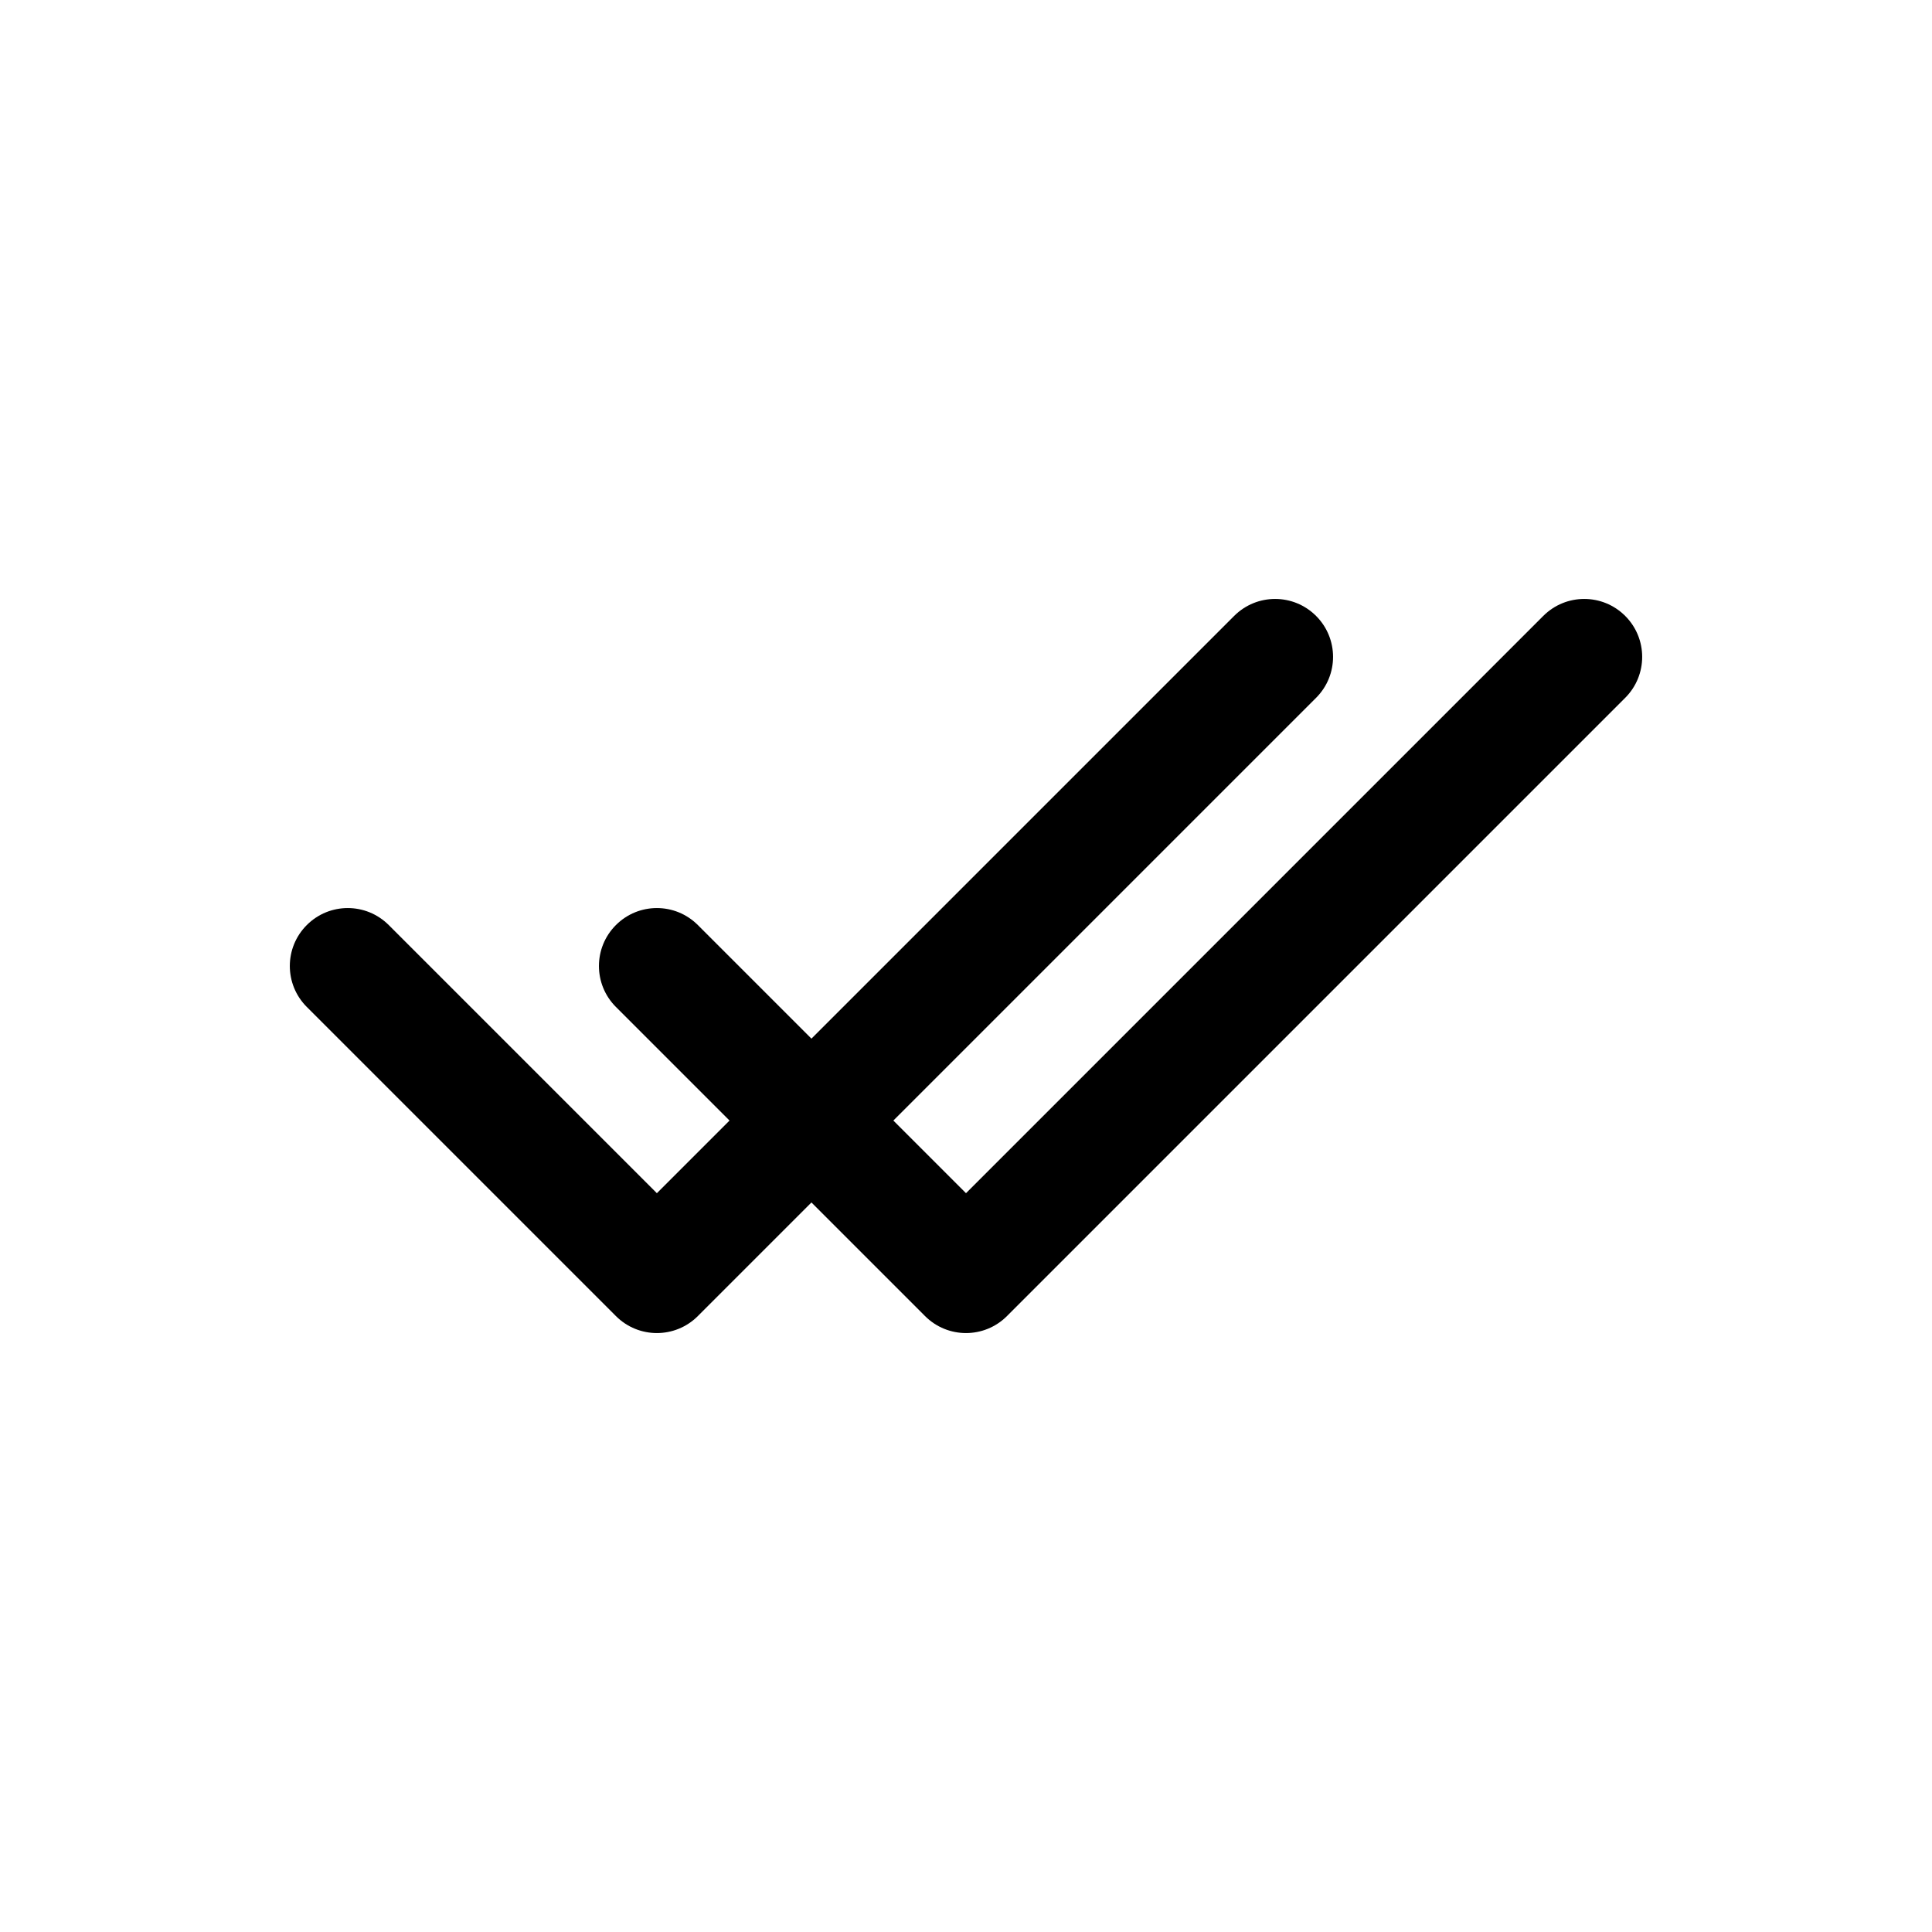
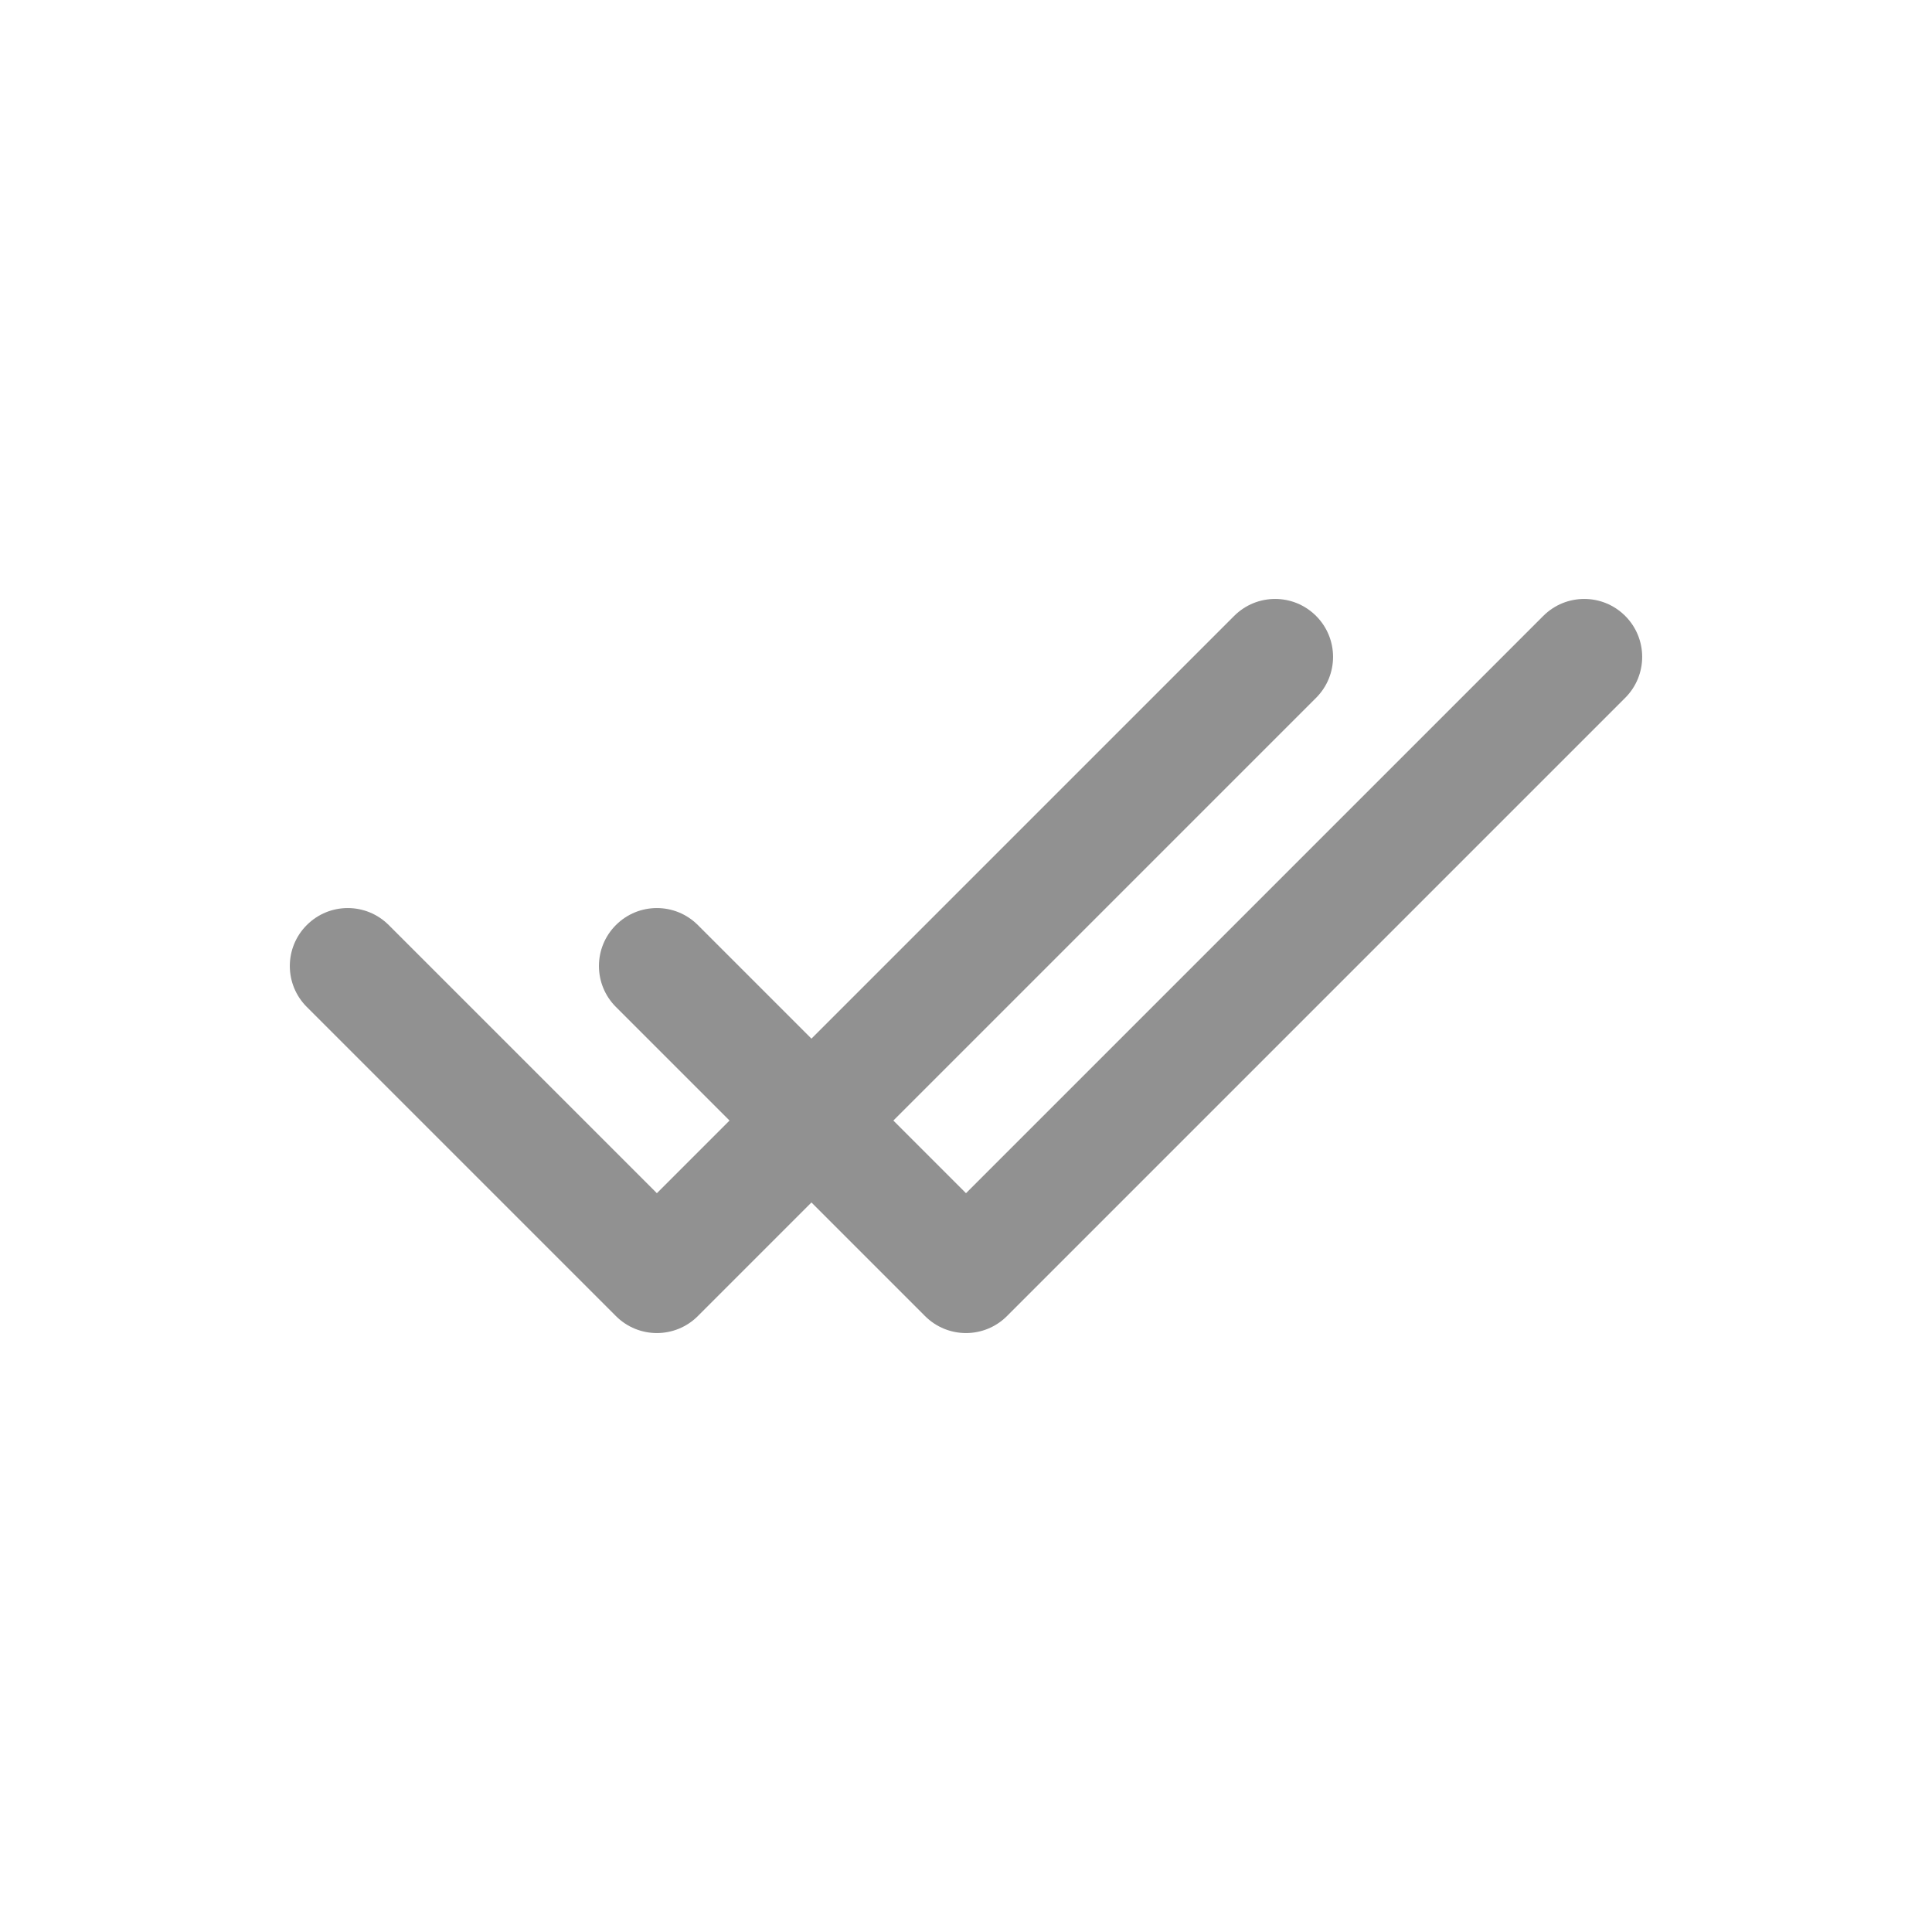
- <svg xmlns="http://www.w3.org/2000/svg" width="800px" height="800px" viewBox="0 -0.5 25 25" fill="none">
-   <path d="M5.03 11.47C4.737 11.177 4.263 11.177 3.97 11.47C3.677 11.763 3.677 12.237 3.97 12.53L5.03 11.47ZM8.5 16L7.97 16.53C8.263 16.823 8.737 16.823 9.03 16.53L8.5 16ZM17.03 8.53C17.323 8.237 17.323 7.763 17.03 7.47C16.737 7.177 16.263 7.177 15.97 7.47L17.03 8.53ZM9.03 11.47C8.737 11.177 8.263 11.177 7.97 11.47C7.677 11.763 7.677 12.237 7.97 12.53L9.03 11.47ZM12.5 16L11.97 16.53C12.263 16.823 12.737 16.823 13.03 16.53L12.5 16ZM21.03 8.53C21.323 8.237 21.323 7.763 21.03 7.47C20.737 7.177 20.263 7.177 19.97 7.47L21.03 8.53ZM3.97 12.53L7.97 16.53L9.03 15.47L5.03 11.47L3.97 12.53ZM9.03 16.53L17.03 8.53L15.97 7.47L7.97 15.47L9.03 16.53ZM7.97 12.53L11.97 16.53L13.03 15.47L9.03 11.47L7.97 12.53ZM13.03 16.53L21.03 8.53L19.97 7.47L11.97 15.47L13.03 16.53Z" fill="currentColor" />
+ <svg xmlns="http://www.w3.org/2000/svg" width="24px" height="24px" viewBox="0 -0.5 25 25" fill="none">
+   <g id="SVGRepo_bgCarrier" stroke-width="0" />
+   <g id="SVGRepo_tracerCarrier" stroke-linecap="round" stroke-linejoin="round" />
+   <g id="SVGRepo_iconCarrier">
+     <path d="M5.03 11.47C4.737 11.177 4.263 11.177 3.97 11.47C3.677 11.763 3.677 12.237 3.97 12.53L5.03 11.47ZM8.5 16L7.97 16.53C8.263 16.823 8.737 16.823 9.03 16.53L8.5 16ZM17.03 8.53C17.323 8.237 17.323 7.763 17.03 7.47C16.737 7.177 16.263 7.177 15.97 7.47L17.03 8.53ZM9.03 11.47C8.737 11.177 8.263 11.177 7.97 11.47C7.677 11.763 7.677 12.237 7.97 12.53L9.03 11.47ZM12.5 16L11.97 16.53C12.263 16.823 12.737 16.823 13.03 16.53L12.5 16ZM21.03 8.53C21.323 8.237 21.323 7.763 21.03 7.47C20.737 7.177 20.263 7.177 19.97 7.47L21.03 8.53ZM3.97 12.53L7.97 16.53L9.03 15.47L5.03 11.47L3.97 12.53ZM9.03 16.53L17.03 8.53L15.97 7.47L7.97 15.47L9.03 16.53ZM7.97 12.53L11.97 16.53L13.03 15.47L9.03 11.47L7.97 12.53ZM13.03 16.53L21.03 8.53L19.97 7.47L11.97 15.47L13.03 16.53Z" fill="#919191" />
+   </g>
</svg>
